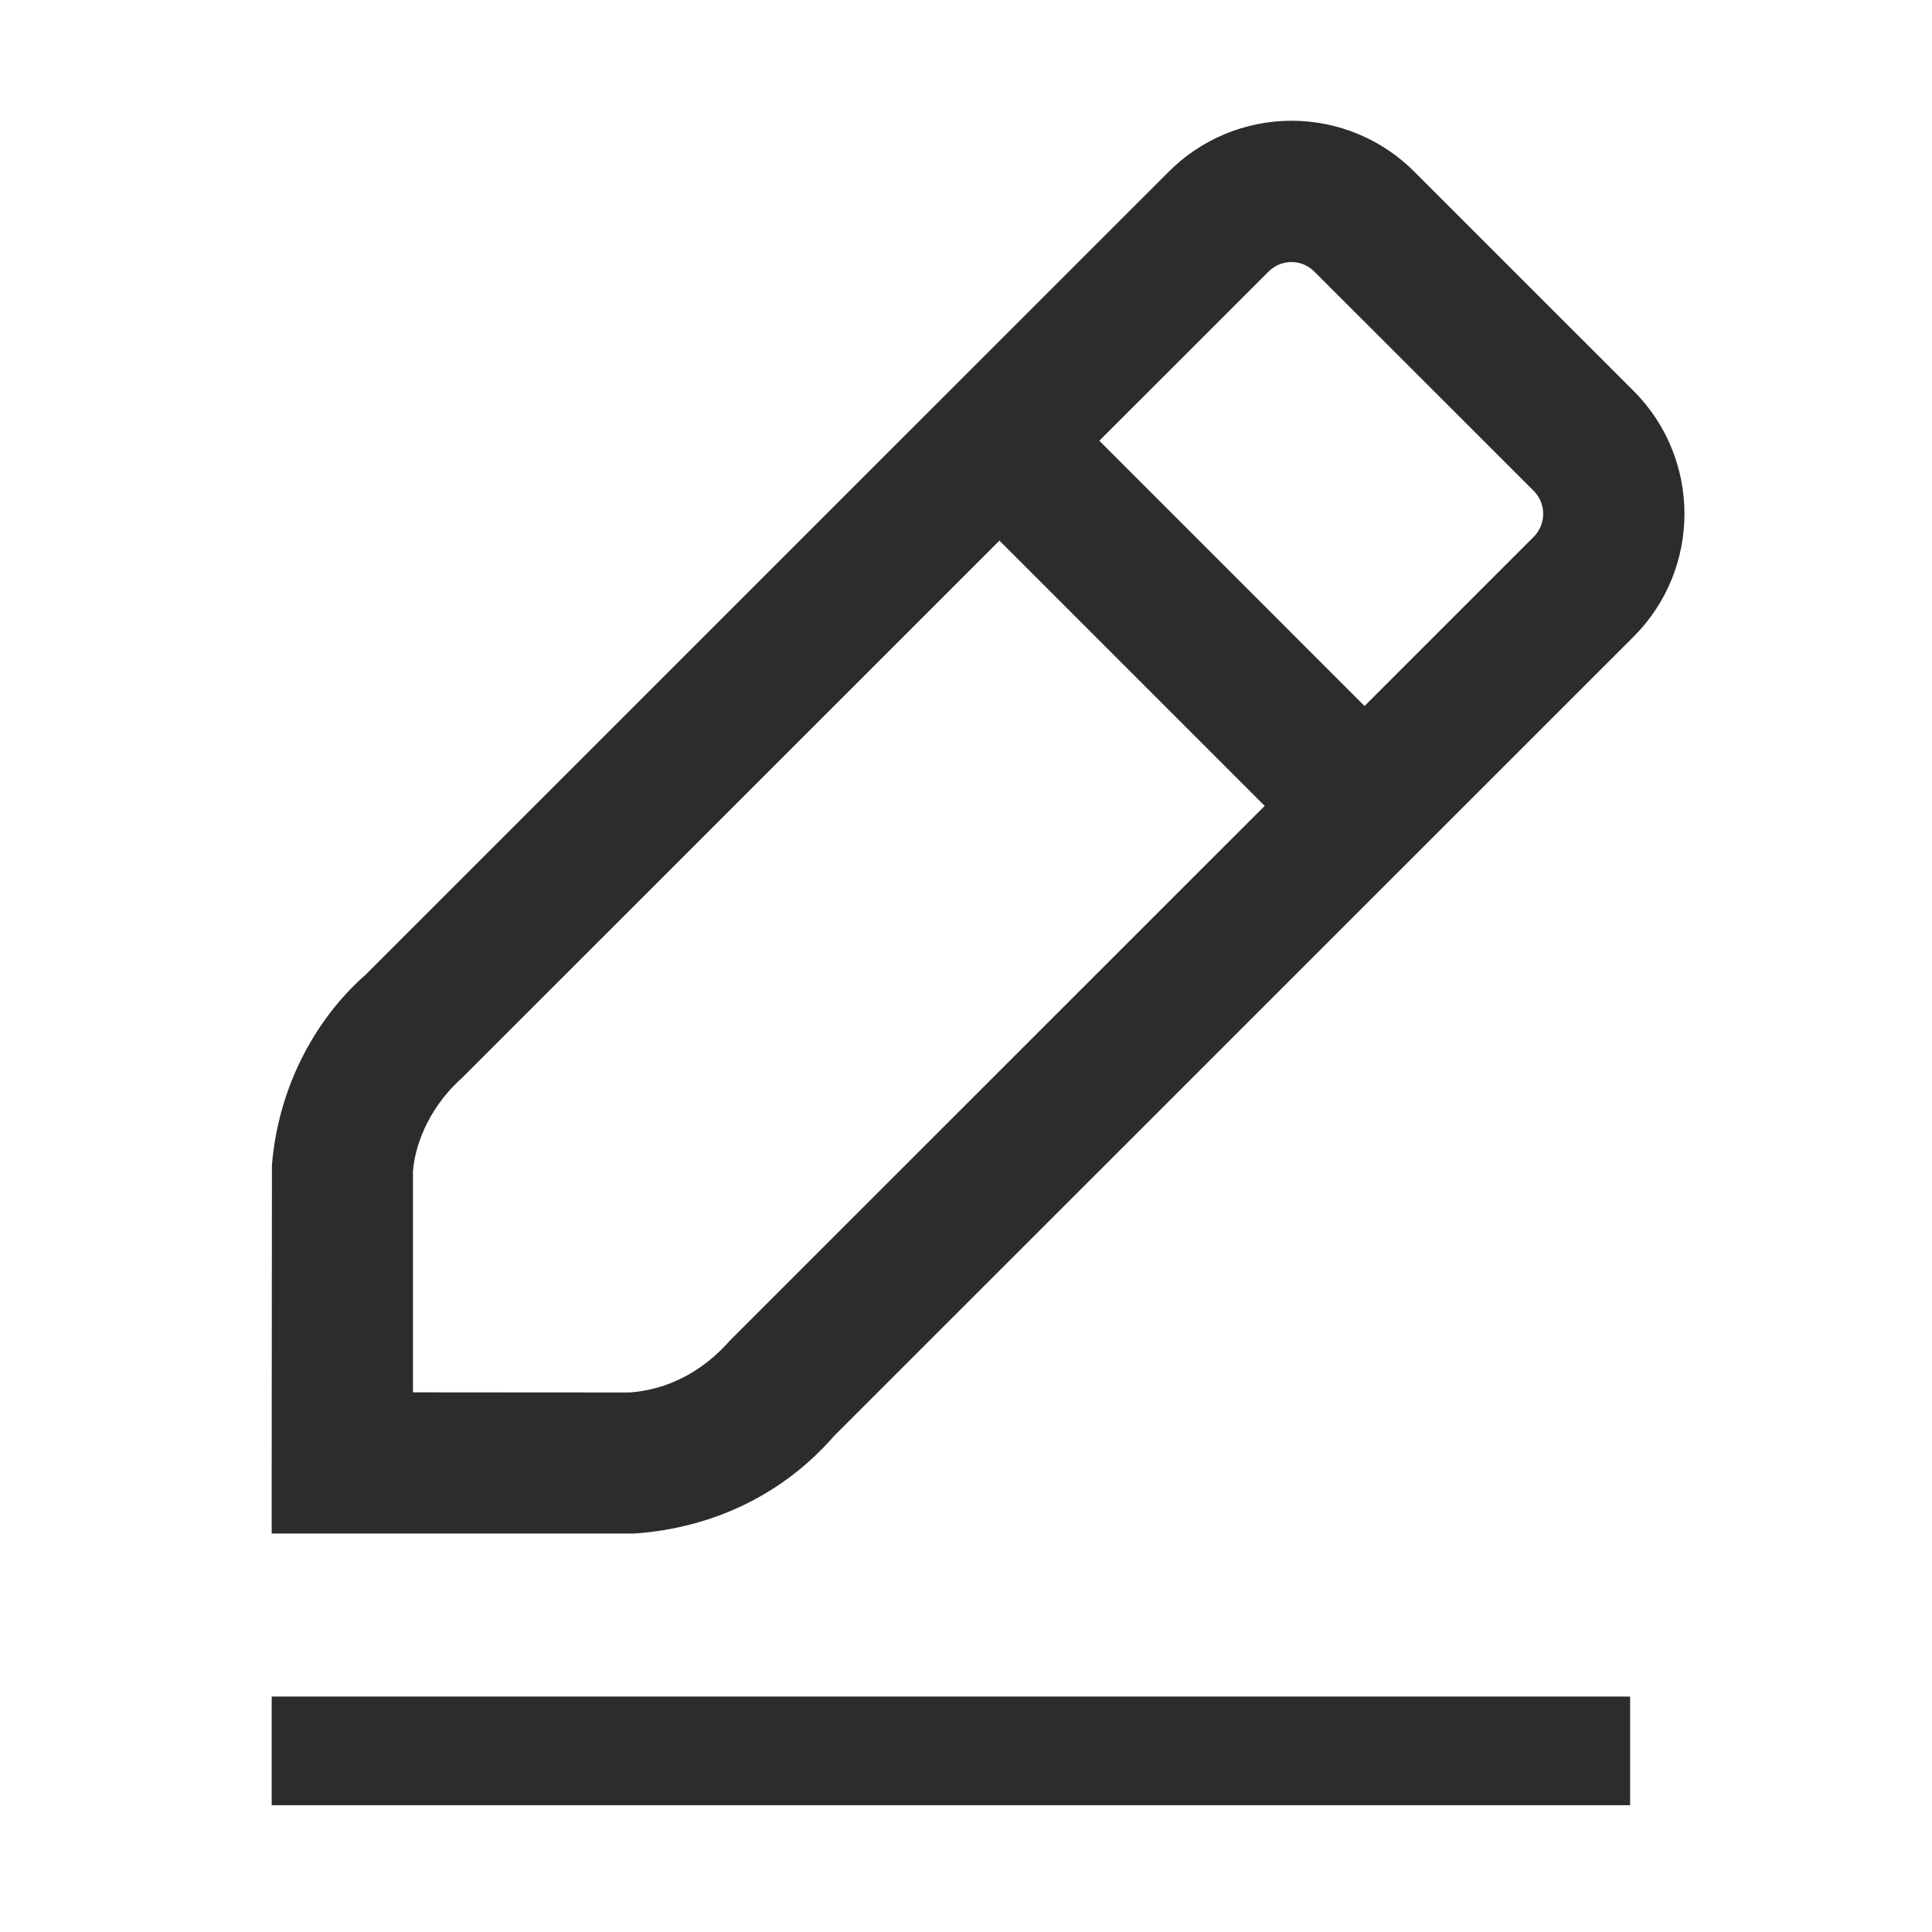
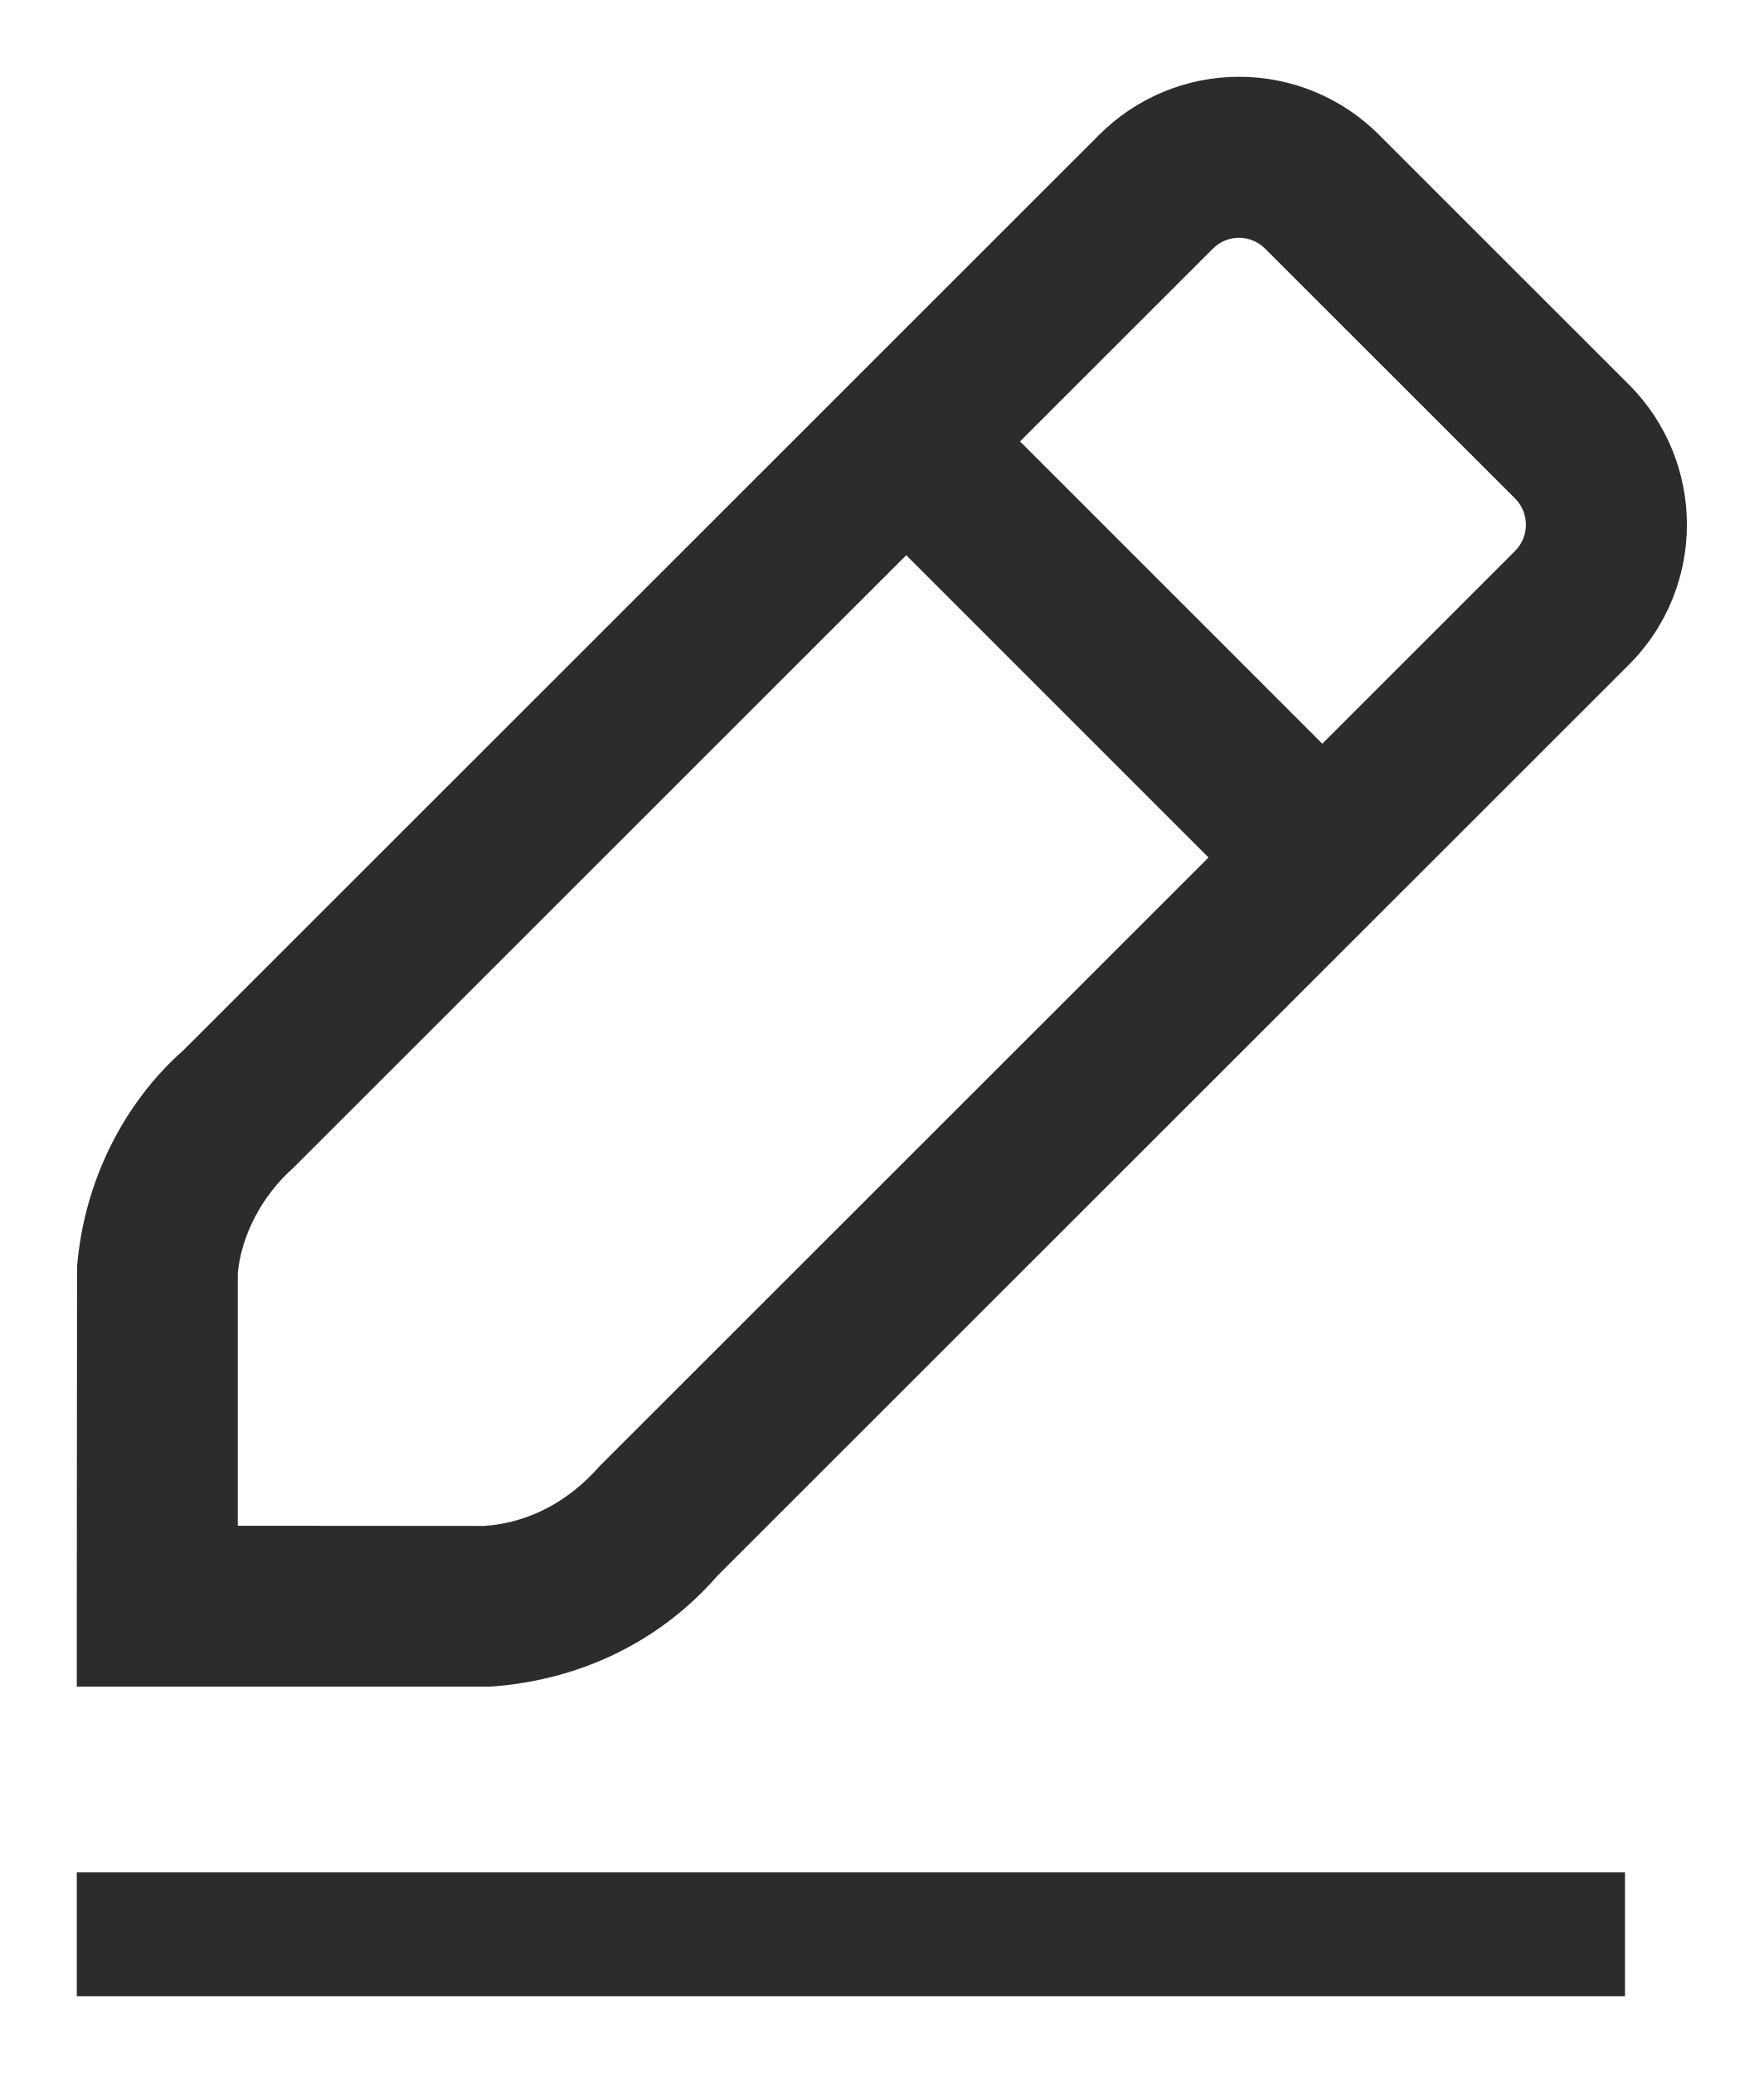
- <svg xmlns="http://www.w3.org/2000/svg" t="1791792396292" class="icon" viewBox="0 0 1024 1024" version="1.1" p-id="4338" width="200" height="200">
+ <svg xmlns="http://www.w3.org/2000/svg" t="1791792396292" class="icon" viewBox="108.29 28.29 820.22 964.22" version="1.1" p-id="4338" width="820.22" height="964.22">
  <path d="M684.512 64a91.84 91.84 0 0 1 65.184 27.072l116.096 116.08a92.16 92.16 0 0 1 0 130.352l-423.84 423.712c-26.176 30.128-63.28 48.656-105.696 51.584H144v-37.44l0.128-157.776c3.168-39.456 21.552-76.192 49.536-100.864L619.328 91.136A91.952 91.952 0 0 1 684.48 64h0.032z m-101.824 169.632l140.544 140.576 89.632-89.632a17.296 17.296 0 0 0 0-24.448l-116.272-116.208a17.072 17.072 0 0 0-24.128-0.08l-0.08 0.08-89.696 89.664v0.048z m-52.976 52.928L244.944 571.264c-15.168 13.392-24.576 32.192-26.064 49.344v117.36l114.72 0.08c20-1.424 38.592-10.752 53.536-27.808l283.184-283.104-140.576-140.576h-0.032zM144 899.2h720v57.6H144z" fill="#2c2c2c" p-id="4339" />
</svg>
